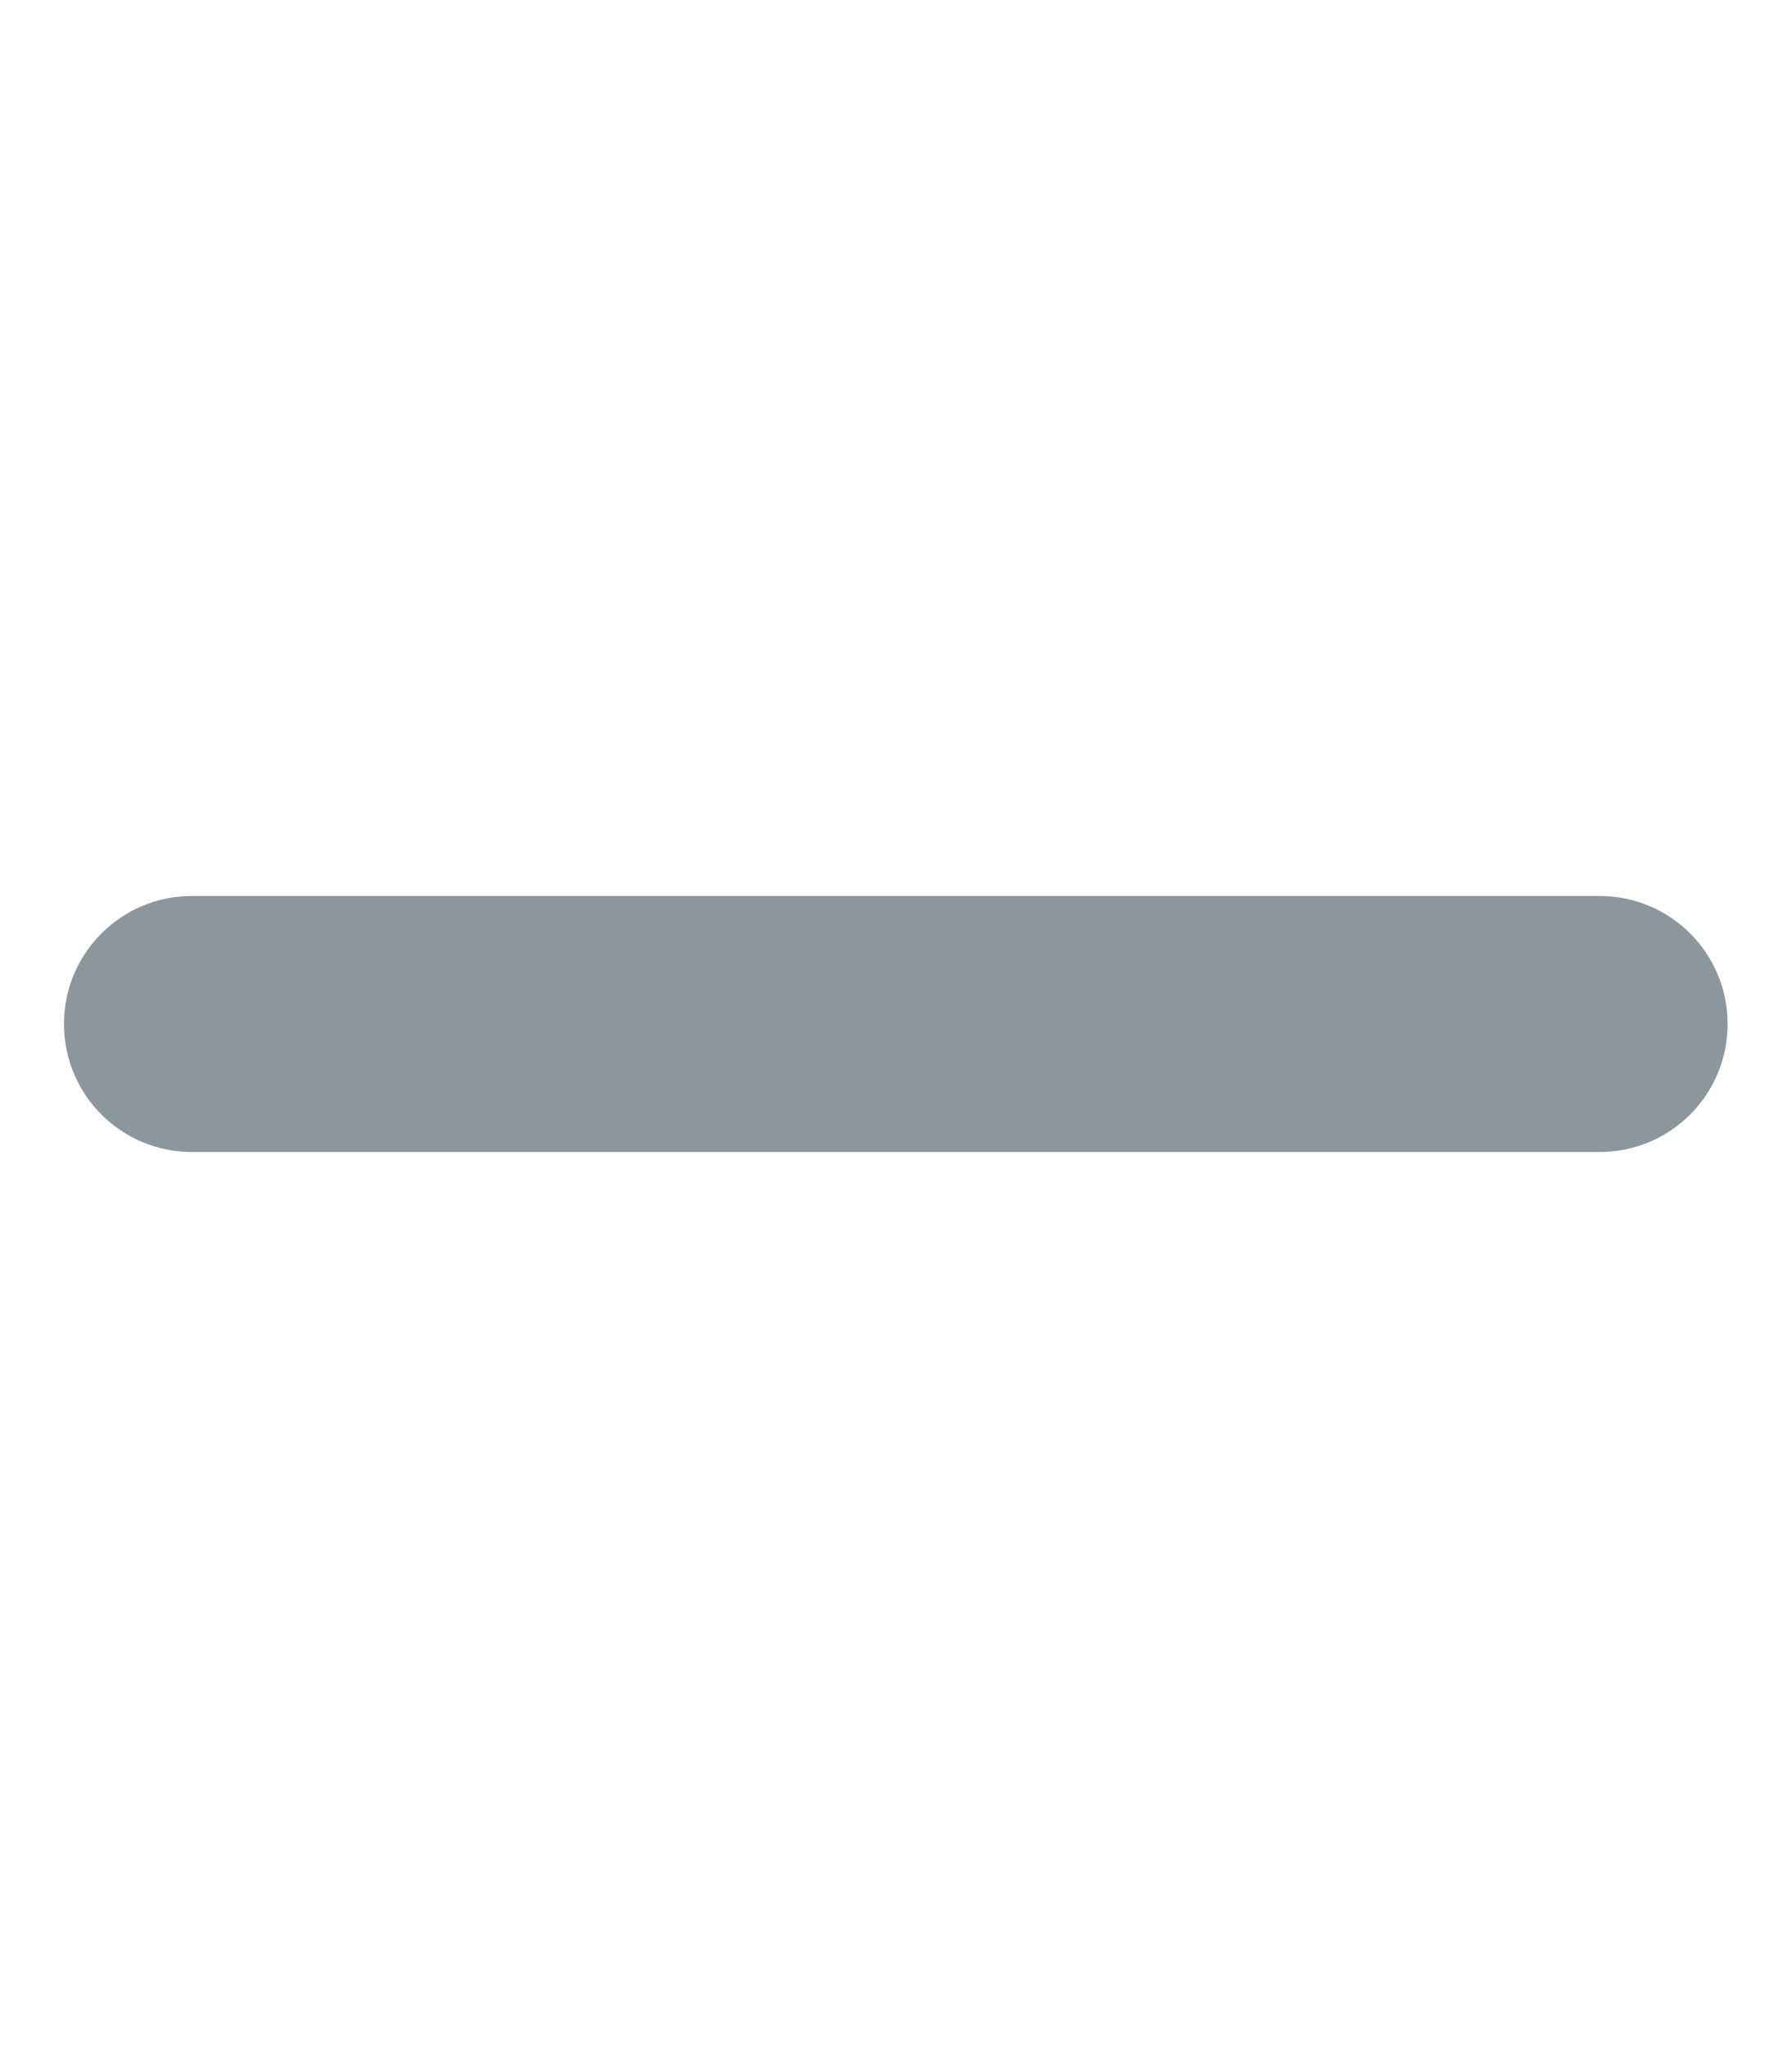
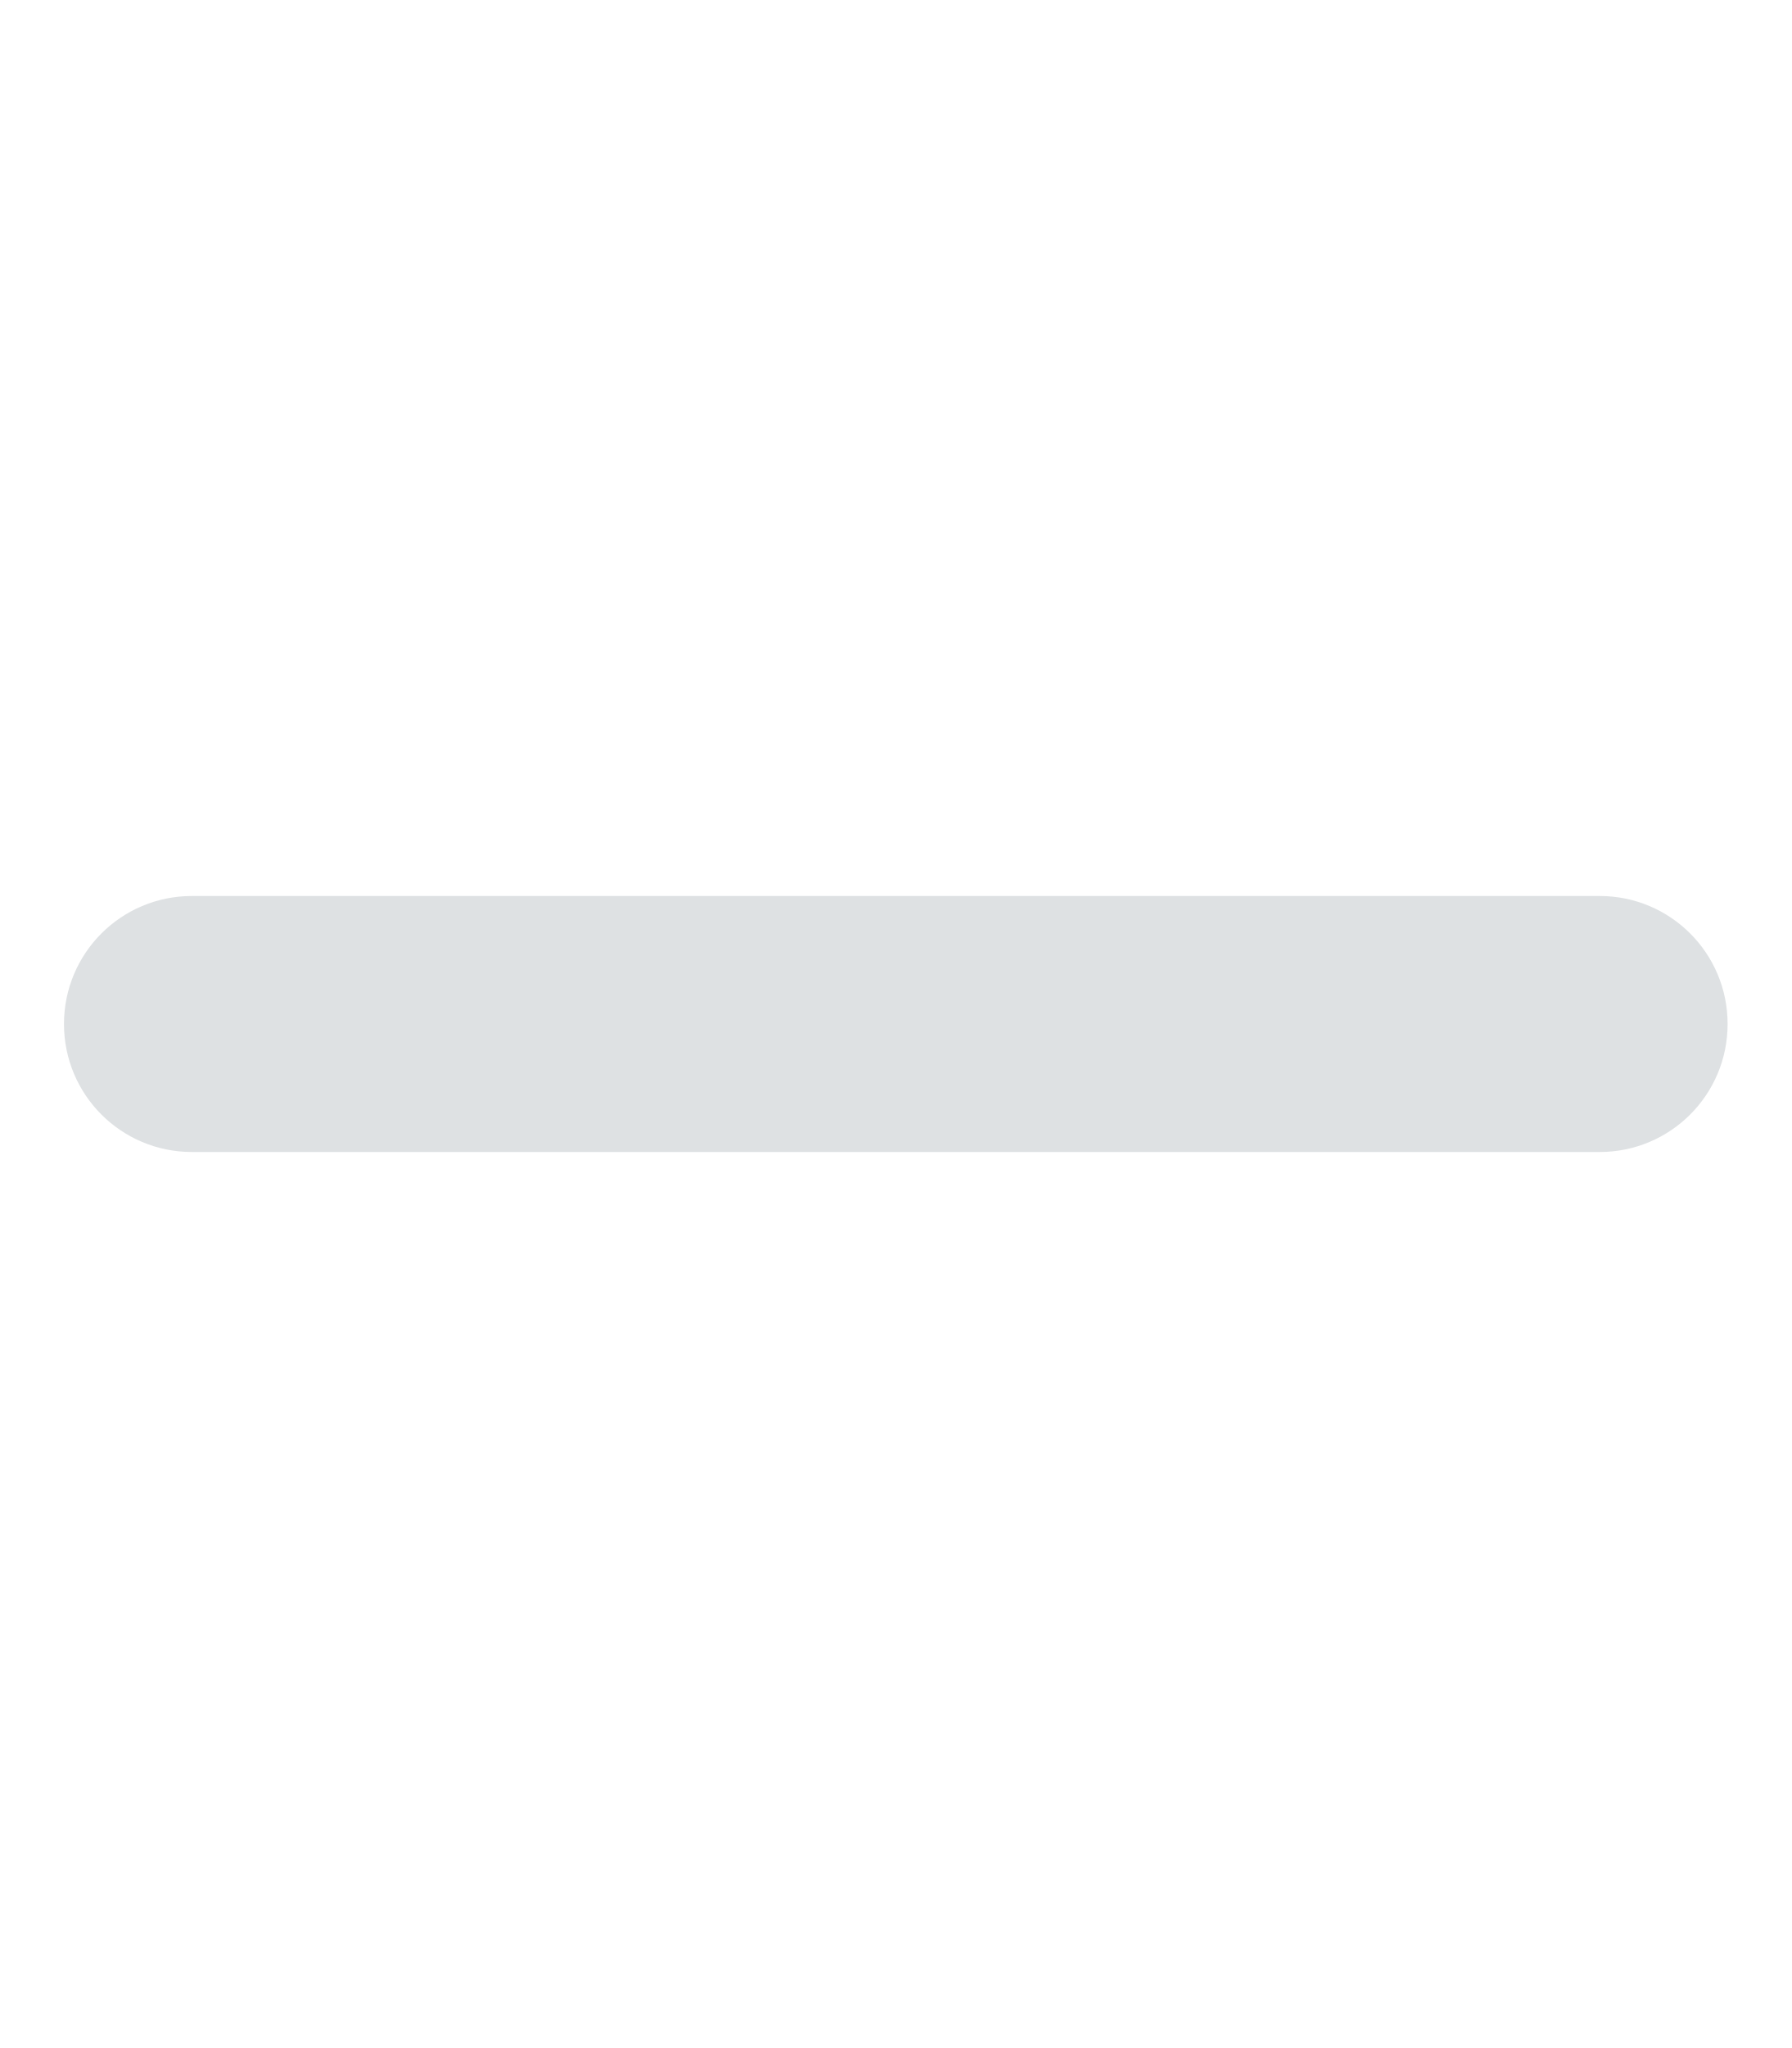
<svg xmlns="http://www.w3.org/2000/svg" viewBox="0 0 448 512">
-   <path fill="#8B979C" d="M432 256c0 17.7-14.3 32-32 32L48 288c-17.7 0-32-14.3-32-32s14.3-32 32-32l352 0c17.7 0 32 14.3 32 32z" />
+   <path fill="#DEE1E3" d="M432 256c0 17.7-14.3 32-32 32L48 288c-17.7 0-32-14.3-32-32s14.3-32 32-32l352 0c17.7 0 32 14.3 32 32z" />
</svg>
